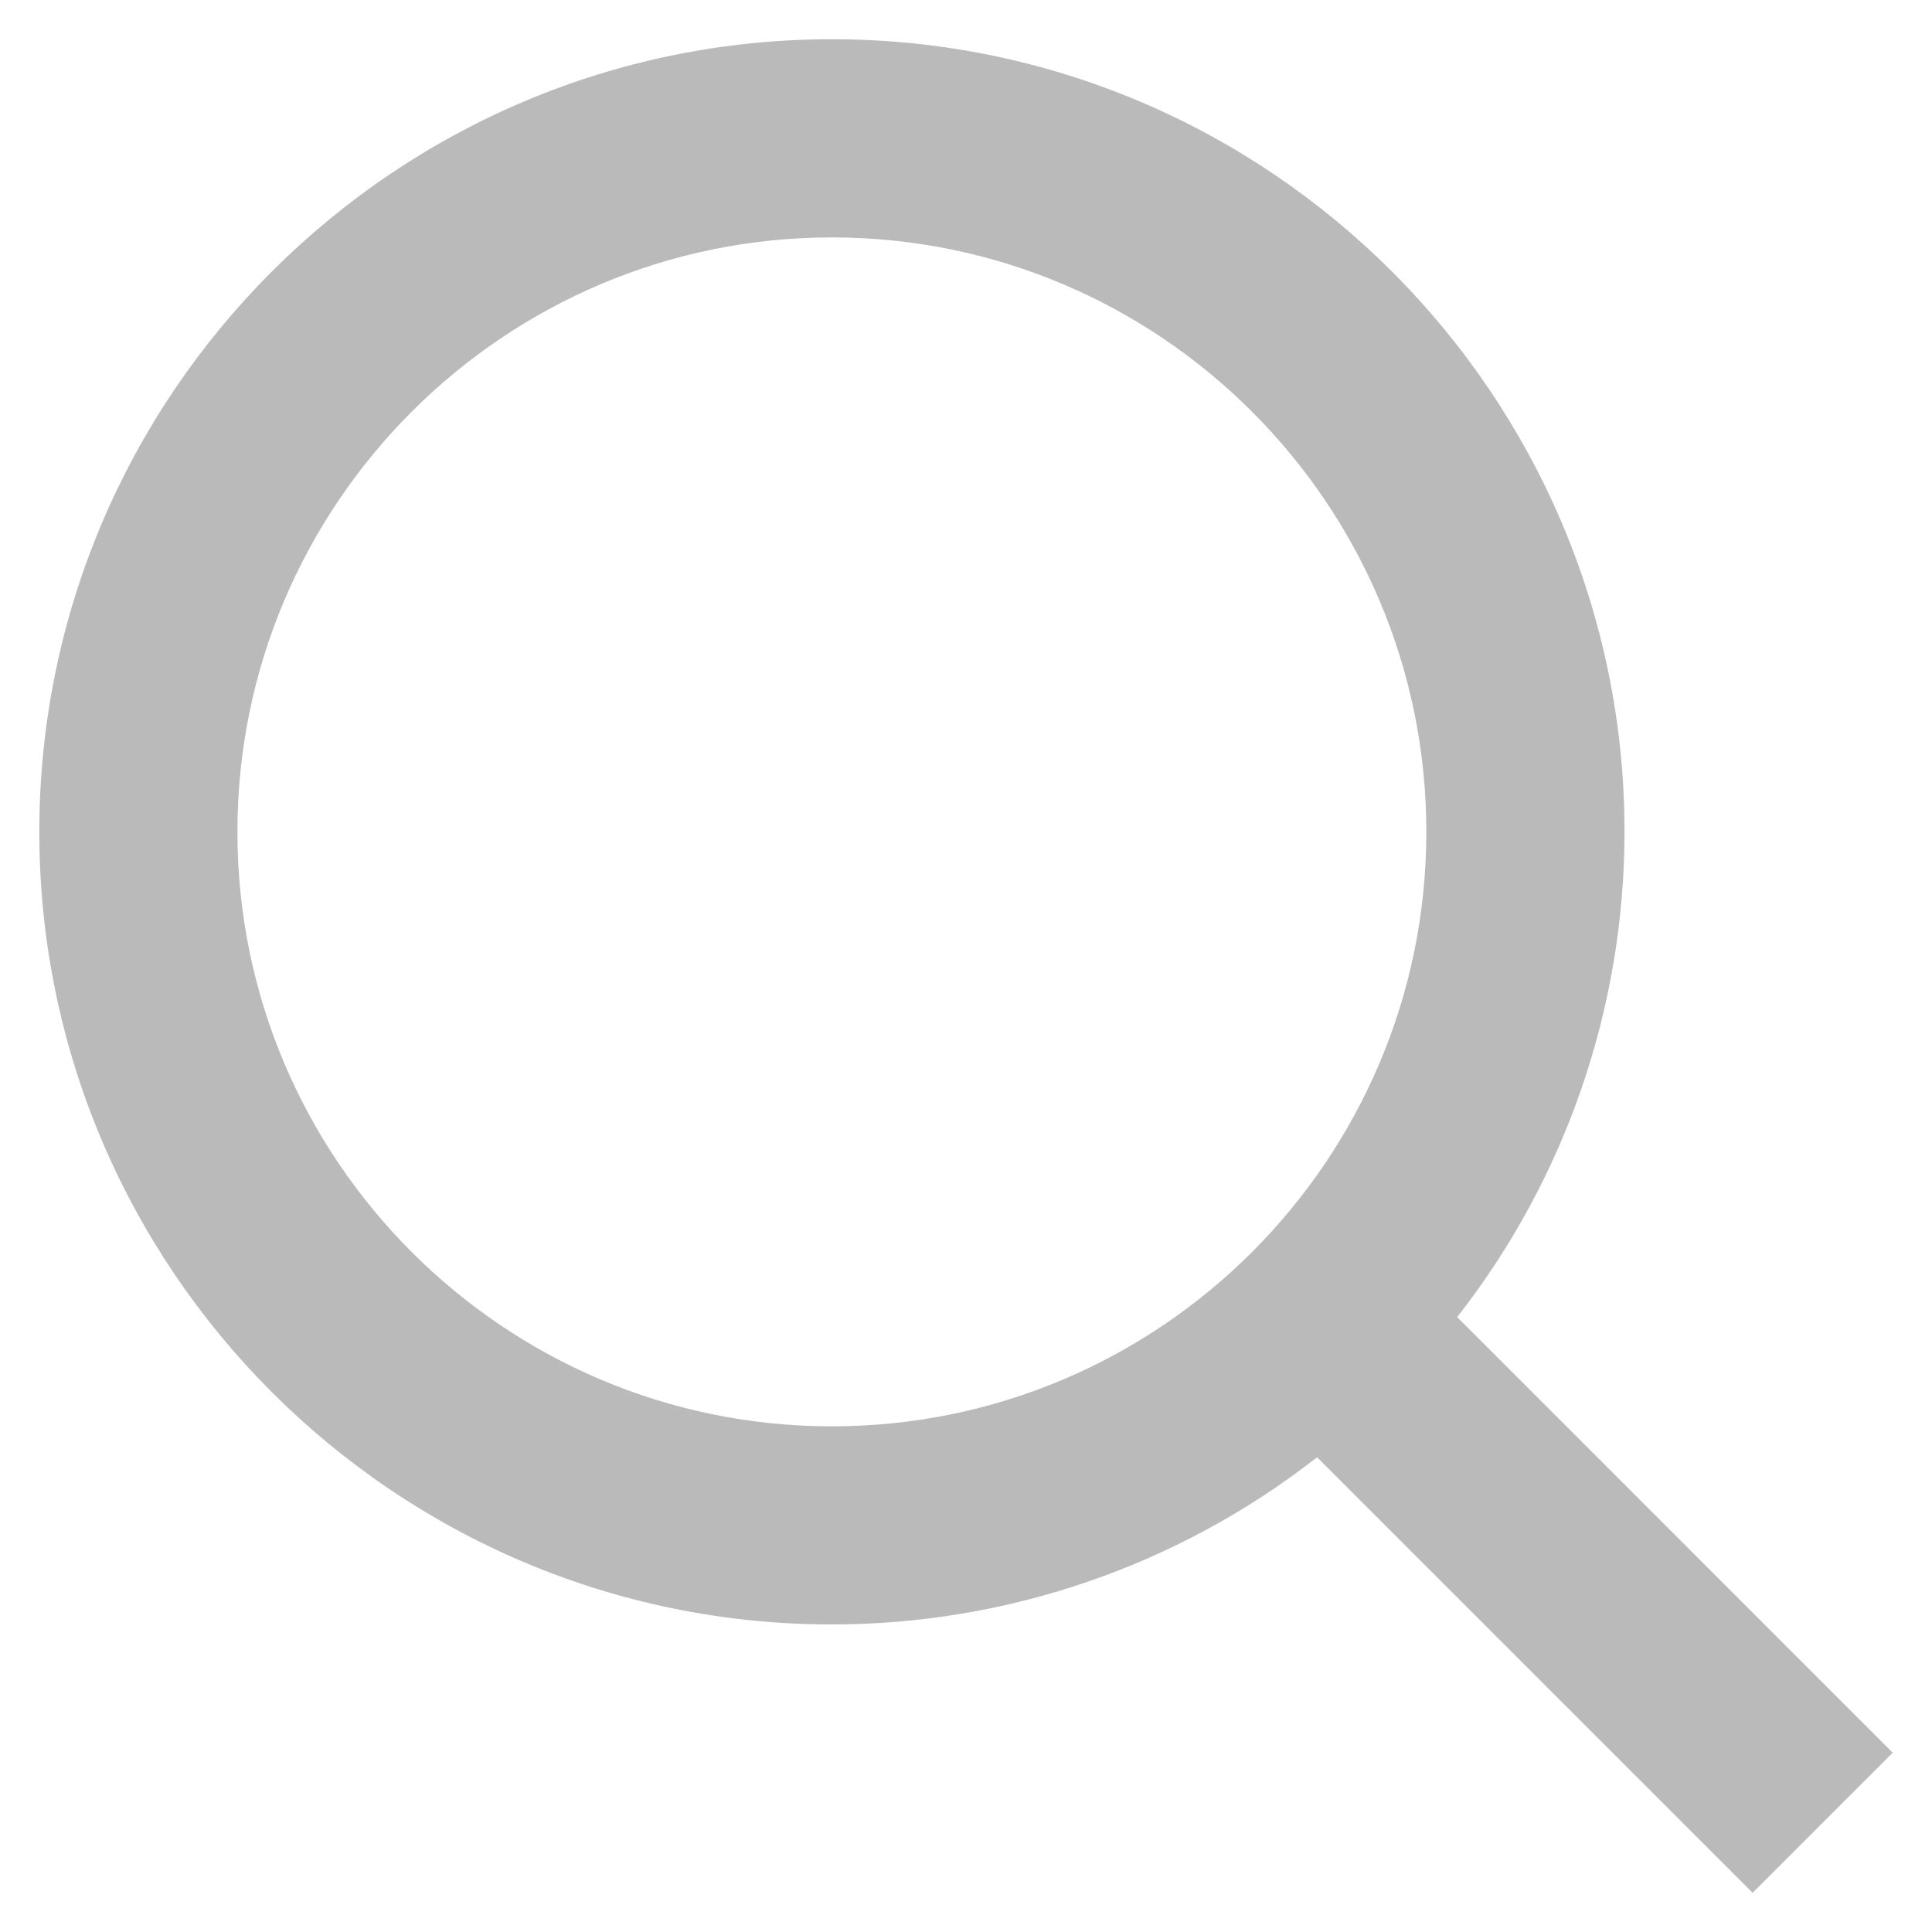
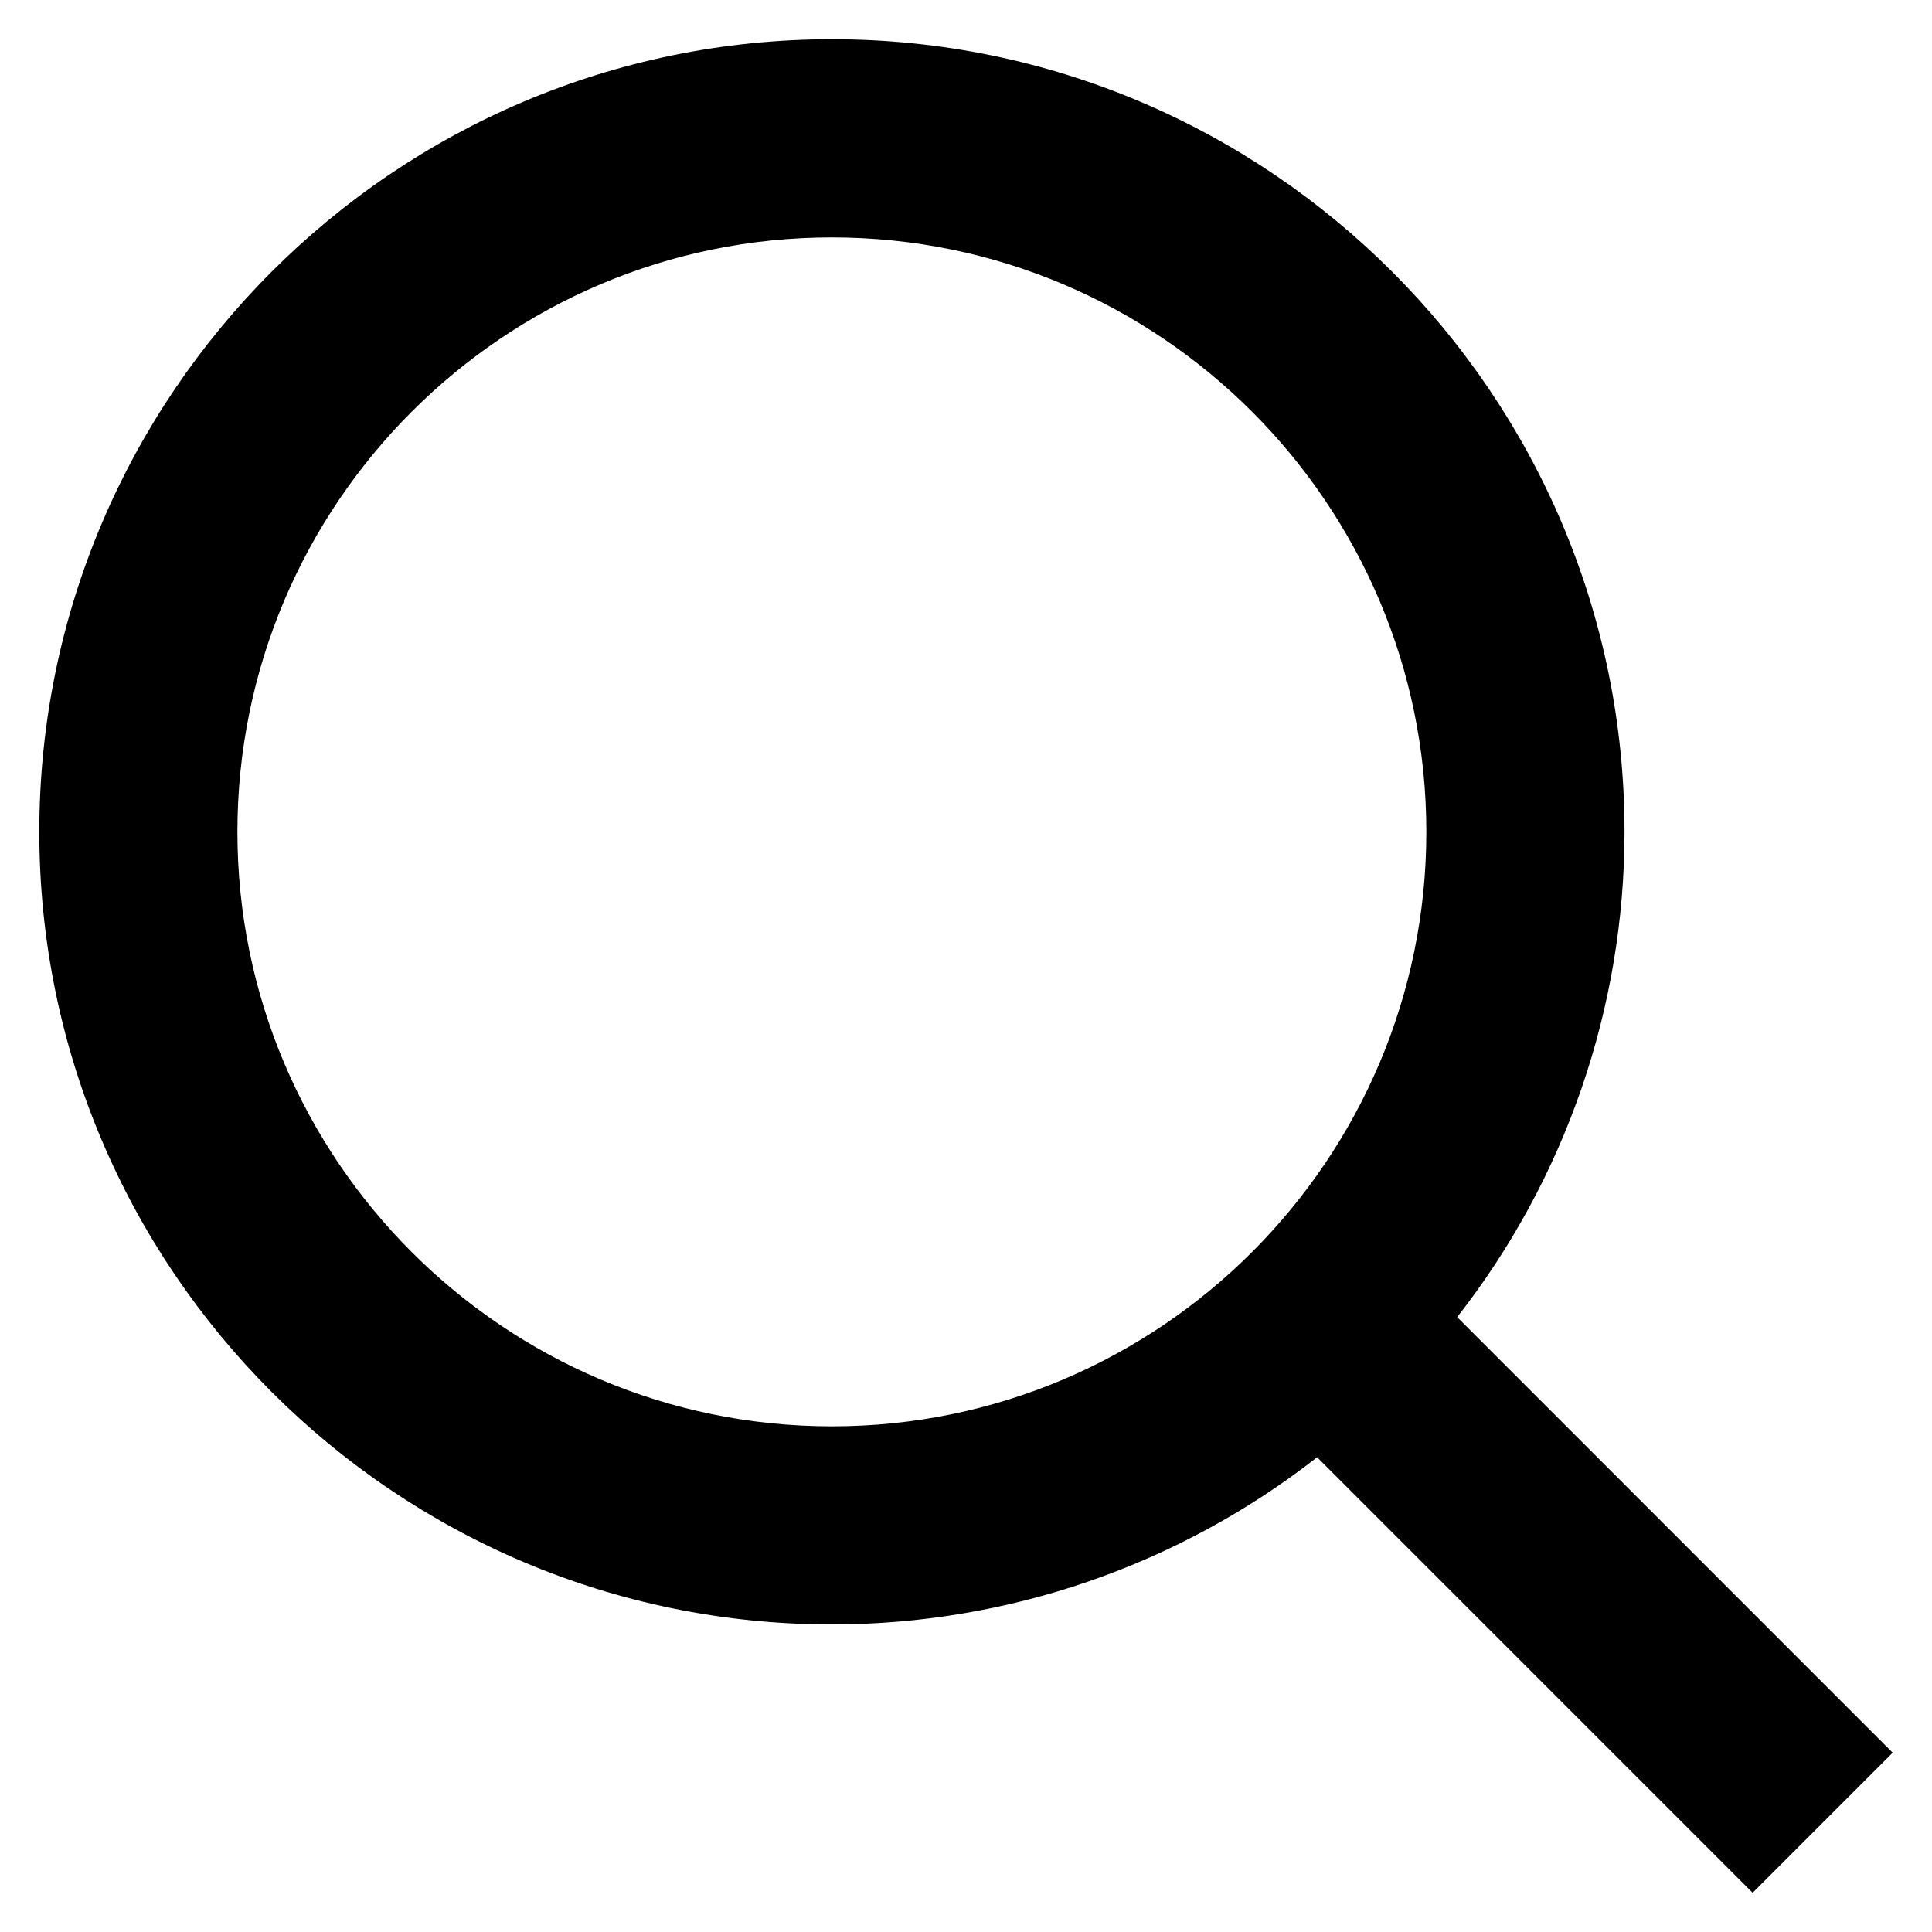
- <svg xmlns="http://www.w3.org/2000/svg" width="26" height="26" viewBox="0 0 26 26" fill="none">
-   <path d="M11.195 21.861C13.562 21.861 15.86 21.069 17.725 19.611L23.586 25.472L25.471 23.587L19.61 17.725C21.069 15.861 21.861 13.562 21.862 11.195C21.862 5.313 17.077 0.528 11.195 0.528C5.314 0.528 0.529 5.313 0.529 11.195C0.529 17.076 5.314 21.861 11.195 21.861ZM11.195 3.195C15.607 3.195 19.195 6.783 19.195 11.195C19.195 15.607 15.607 19.195 11.195 19.195C6.783 19.195 3.195 15.607 3.195 11.195C3.195 6.783 6.783 3.195 11.195 3.195Z" fill="#BABABA" />
+ <svg xmlns="http://www.w3.org/2000/svg" viewBox="0 0 26 26" fill="currentColor">
+   <path d="M11.195 21.861C13.562 21.861 15.86 21.069 17.725 19.611L23.586 25.472L25.471 23.587L19.61 17.725C21.069 15.861 21.861 13.562 21.862 11.195C21.862 5.313 17.077 0.528 11.195 0.528C5.314 0.528 0.529 5.313 0.529 11.195C0.529 17.076 5.314 21.861 11.195 21.861ZM11.195 3.195C15.607 3.195 19.195 6.783 19.195 11.195C19.195 15.607 15.607 19.195 11.195 19.195C6.783 19.195 3.195 15.607 3.195 11.195C3.195 6.783 6.783 3.195 11.195 3.195Z" fill="currentColor" />
</svg>
